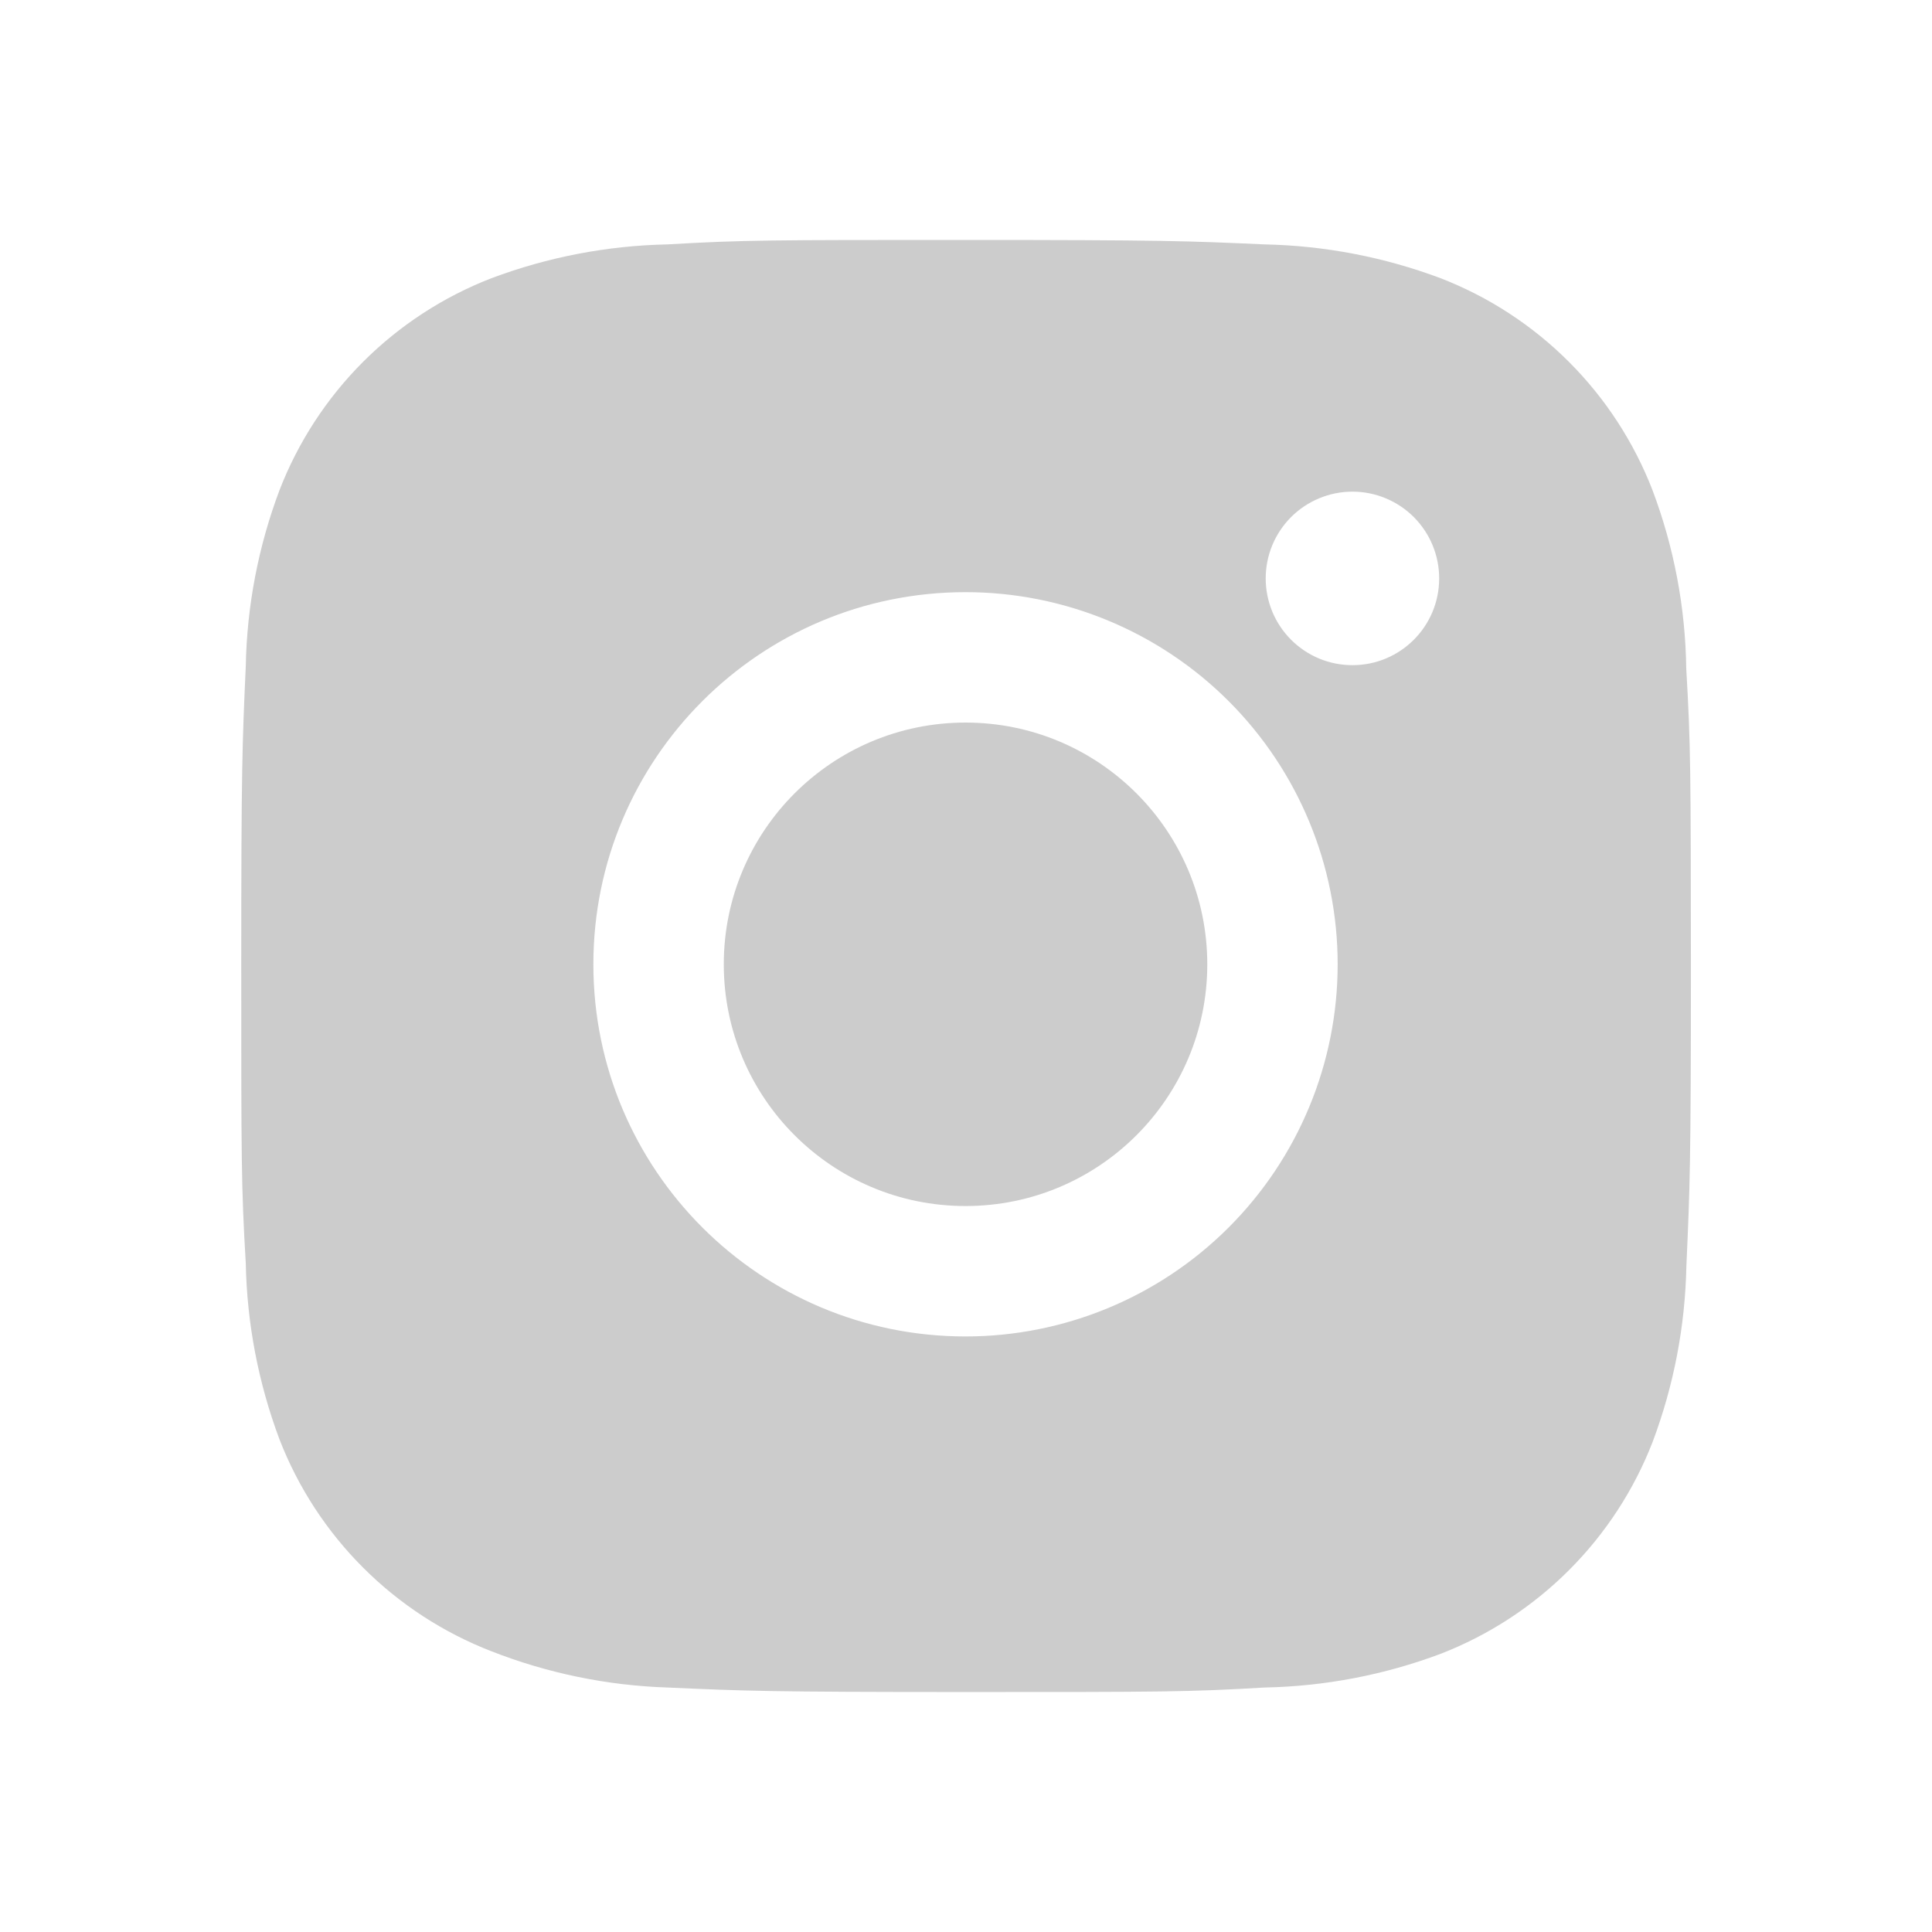
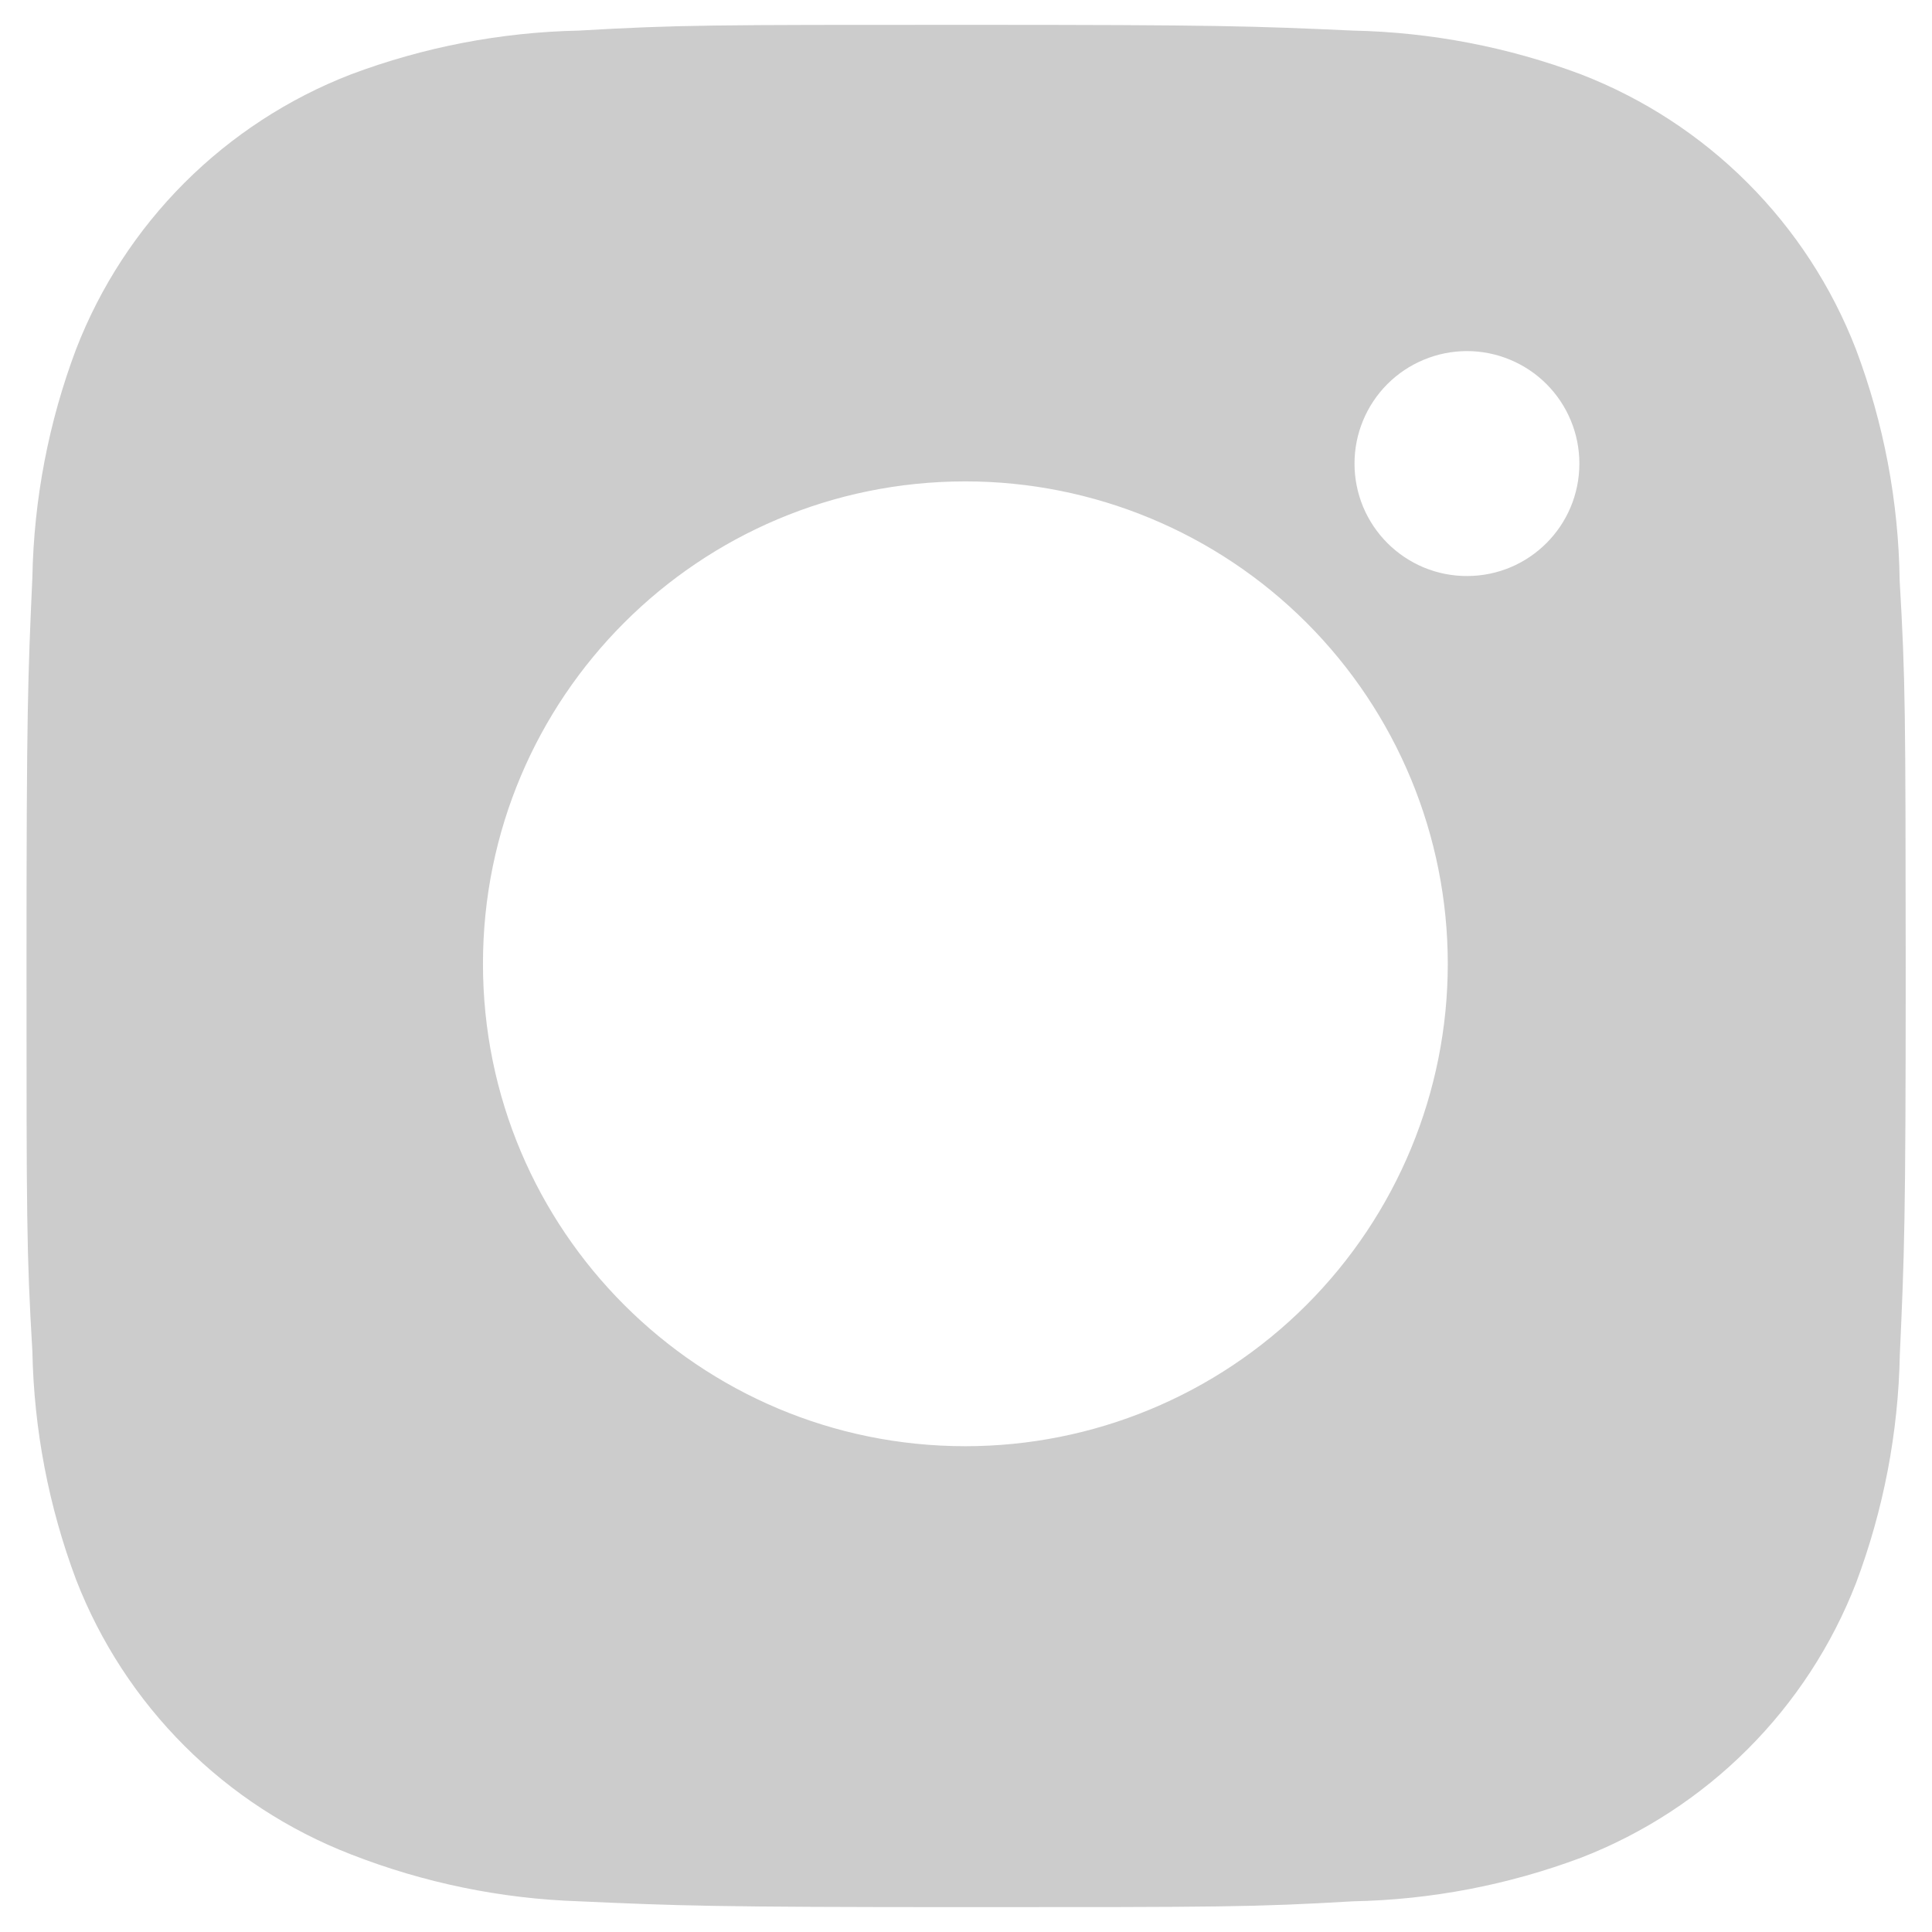
- <svg xmlns="http://www.w3.org/2000/svg" width="70" height="70" viewBox="0 0 70 70" fill="none">
-   <path d="M61.096 24.223C61.066 22.014 60.653 19.827 59.873 17.759C59.198 16.016 58.166 14.432 56.844 13.11C55.521 11.787 53.938 10.755 52.194 10.08C50.153 9.314 47.997 8.9 45.818 8.855C43.012 8.729 42.123 8.694 35 8.694C27.878 8.694 26.965 8.694 24.179 8.855C22.001 8.9 19.846 9.314 17.806 10.08C16.062 10.755 14.479 11.787 13.156 13.109C11.834 14.432 10.802 16.015 10.127 17.759C9.359 19.799 8.946 21.954 8.905 24.132C8.779 26.941 8.741 27.831 8.741 34.953C8.741 42.076 8.741 42.986 8.905 45.774C8.948 47.956 9.36 50.108 10.127 52.153C10.803 53.896 11.836 55.48 13.159 56.801C14.481 58.123 16.065 59.154 17.809 59.83C19.843 60.626 21.999 61.07 24.182 61.142C26.991 61.267 27.881 61.305 35.003 61.305C42.126 61.305 43.038 61.305 45.824 61.142C48.003 61.099 50.159 60.686 52.2 59.92C53.943 59.243 55.526 58.211 56.848 56.889C58.171 55.567 59.203 53.984 59.879 52.24C60.646 50.199 61.058 48.046 61.101 45.861C61.227 43.056 61.265 42.166 61.265 35.041C61.259 27.918 61.259 27.014 61.096 24.223ZM34.983 48.422C27.534 48.422 21.499 42.388 21.499 34.939C21.499 27.489 27.534 21.455 34.983 21.455C38.559 21.455 41.988 22.875 44.517 25.404C47.046 27.933 48.466 31.363 48.466 34.939C48.466 38.515 47.046 41.944 44.517 44.473C41.988 47.002 38.559 48.422 34.983 48.422ZM49.003 24.1C48.59 24.101 48.181 24.02 47.799 23.862C47.418 23.704 47.071 23.472 46.779 23.18C46.487 22.888 46.255 22.541 46.097 22.16C45.94 21.778 45.858 21.369 45.859 20.956C45.859 20.543 45.94 20.135 46.098 19.753C46.256 19.372 46.487 19.026 46.779 18.734C47.071 18.442 47.418 18.211 47.799 18.053C48.18 17.895 48.589 17.813 49.002 17.813C49.414 17.813 49.823 17.895 50.204 18.053C50.586 18.211 50.932 18.442 51.224 18.734C51.516 19.026 51.747 19.372 51.905 19.753C52.063 20.135 52.144 20.543 52.144 20.956C52.144 22.695 50.739 24.1 49.003 24.1Z" fill="#CCCCCC" />
-   <path d="M34.983 43.697C39.82 43.697 43.742 39.776 43.742 34.939C43.742 30.101 39.82 26.18 34.983 26.18C30.146 26.18 26.224 30.101 26.224 34.939C26.224 39.776 30.146 43.697 34.983 43.697Z" fill="#CCCCCC" />
+ <svg xmlns="http://www.w3.org/2000/svg" width="54" height="54" viewBox="0 0 54 54" fill="none">
+   <path d="M53.096 16.223C53.066 14.014 52.653 11.827 51.873 9.759C51.198 8.016 50.166 6.432 48.844 5.11C47.521 3.787 45.938 2.756 44.194 2.08C42.153 1.314 39.997 0.9 37.818 0.855C35.012 0.729 34.123 0.694 27 0.694C19.878 0.694 18.965 0.694 16.179 0.855C14.001 0.9 11.846 1.314 9.806 2.08C8.062 2.755 6.479 3.787 5.156 5.109C3.834 6.432 2.802 8.015 2.127 9.759C1.359 11.799 0.946 13.954 0.905 16.132C0.779 18.941 0.741 19.831 0.741 26.953C0.741 34.076 0.741 34.986 0.905 37.774C0.948 39.956 1.36 42.108 2.127 44.153C2.803 45.896 3.836 47.48 5.159 48.801C6.481 50.123 8.065 51.154 9.809 51.83C11.844 52.626 13.999 53.07 16.182 53.142C18.991 53.267 19.881 53.305 27.003 53.305C34.126 53.305 35.038 53.305 37.824 53.142C40.003 53.099 42.159 52.686 44.2 51.92C45.943 51.243 47.526 50.211 48.848 48.889C50.171 47.567 51.203 45.984 51.879 44.24C52.646 42.199 53.058 40.046 53.101 37.861C53.227 35.056 53.265 34.166 53.265 27.041C53.259 19.918 53.259 19.014 53.096 16.223V16.223ZM26.983 40.422C19.534 40.422 13.499 34.388 13.499 26.939C13.499 19.489 19.534 13.455 26.983 13.455C30.559 13.455 33.988 14.876 36.517 17.404C39.046 19.933 40.466 23.363 40.466 26.939C40.466 30.515 39.046 33.944 36.517 36.473C33.988 39.002 30.559 40.422 26.983 40.422V40.422ZM41.003 16.1C40.59 16.101 40.181 16.02 39.799 15.862C39.418 15.704 39.071 15.472 38.779 15.18C38.487 14.888 38.255 14.541 38.097 14.16C37.94 13.778 37.858 13.369 37.859 12.956C37.859 12.543 37.94 12.135 38.098 11.754C38.256 11.372 38.487 11.026 38.779 10.734C39.071 10.442 39.418 10.211 39.799 10.053C40.18 9.895 40.589 9.813 41.002 9.813C41.414 9.813 41.823 9.895 42.204 10.053C42.586 10.211 42.932 10.442 43.224 10.734C43.516 11.026 43.747 11.372 43.905 11.754C44.063 12.135 44.144 12.543 44.144 12.956C44.144 14.694 42.739 16.1 41.003 16.1Z" fill="#CCCCCC" />
</svg>
